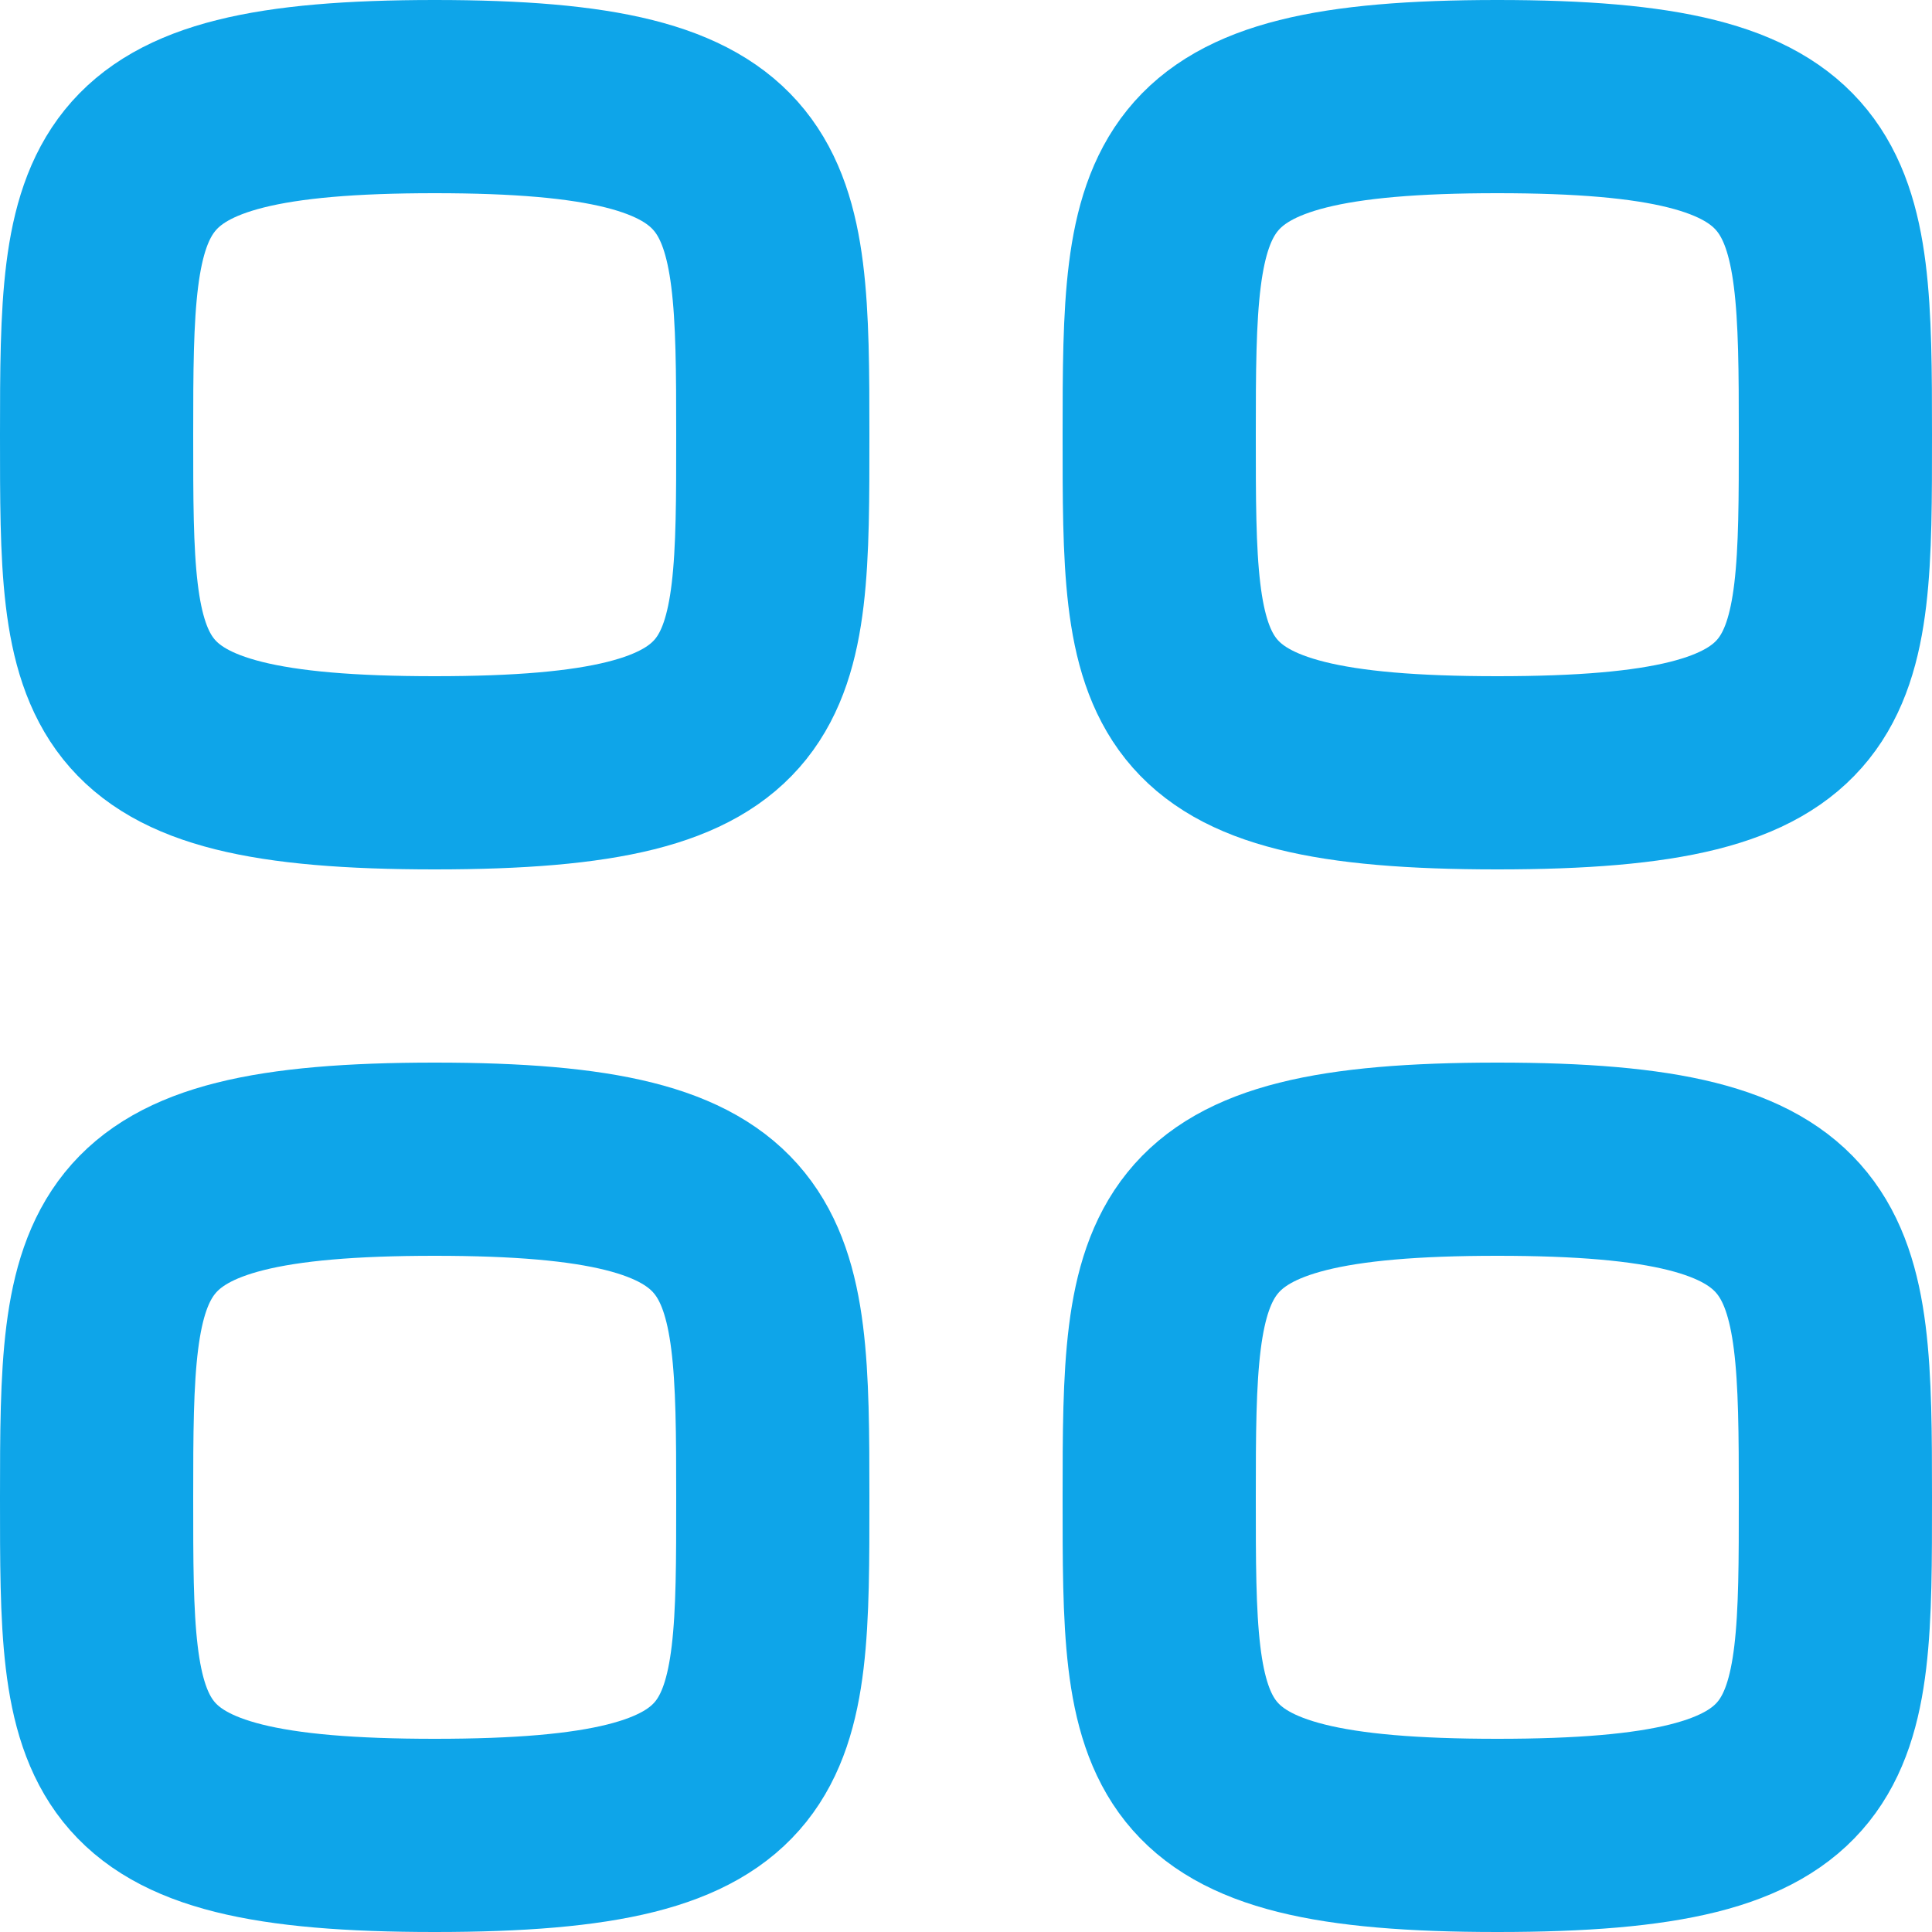
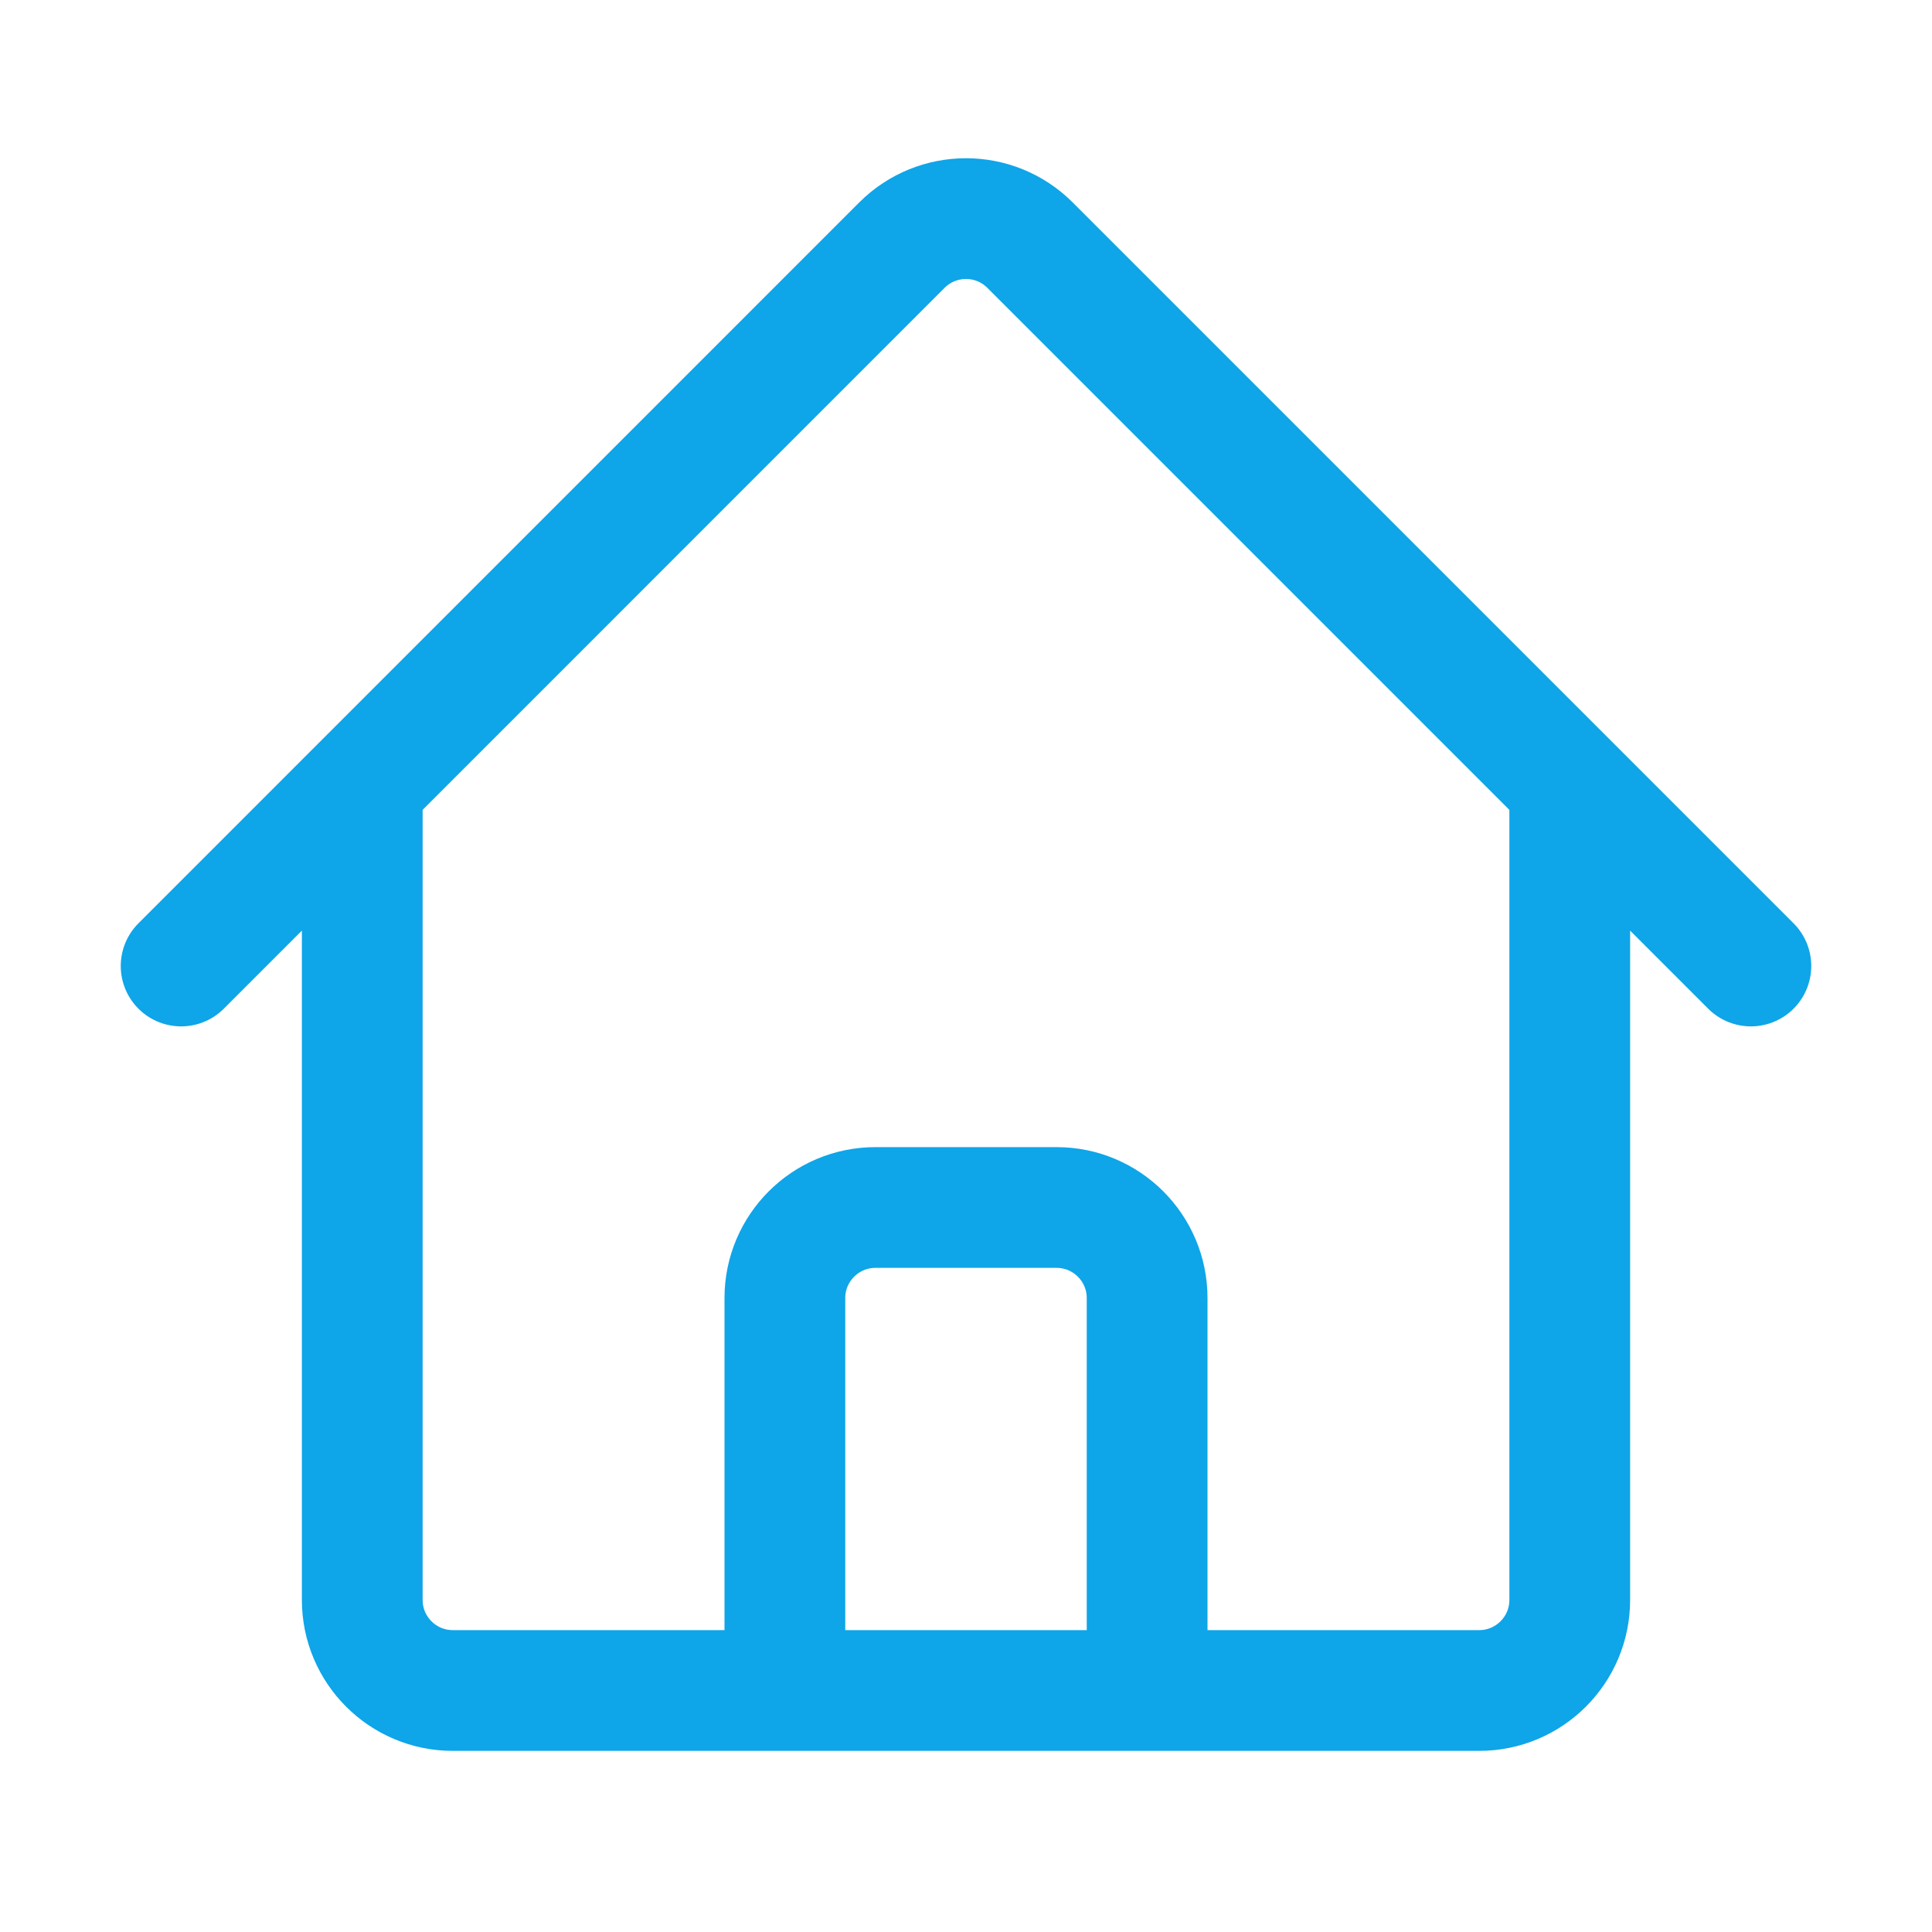
- <svg xmlns="http://www.w3.org/2000/svg" width="20" height="20" viewBox="0 0 20 20" fill="none">
-   <path fill-rule="evenodd" clip-rule="evenodd" d="M1 4.5C1 1.875 1.028 1 4.5 1C7.972 1 8 1.875 8 4.5C8 7.125 8.011 8 4.5 8C0.989 8 1 7.125 1 4.5Z" stroke="#0ea5e9" stroke-width="2" stroke-linecap="round" stroke-linejoin="round" />
-   <path fill-rule="evenodd" clip-rule="evenodd" d="M12 4.5C12 1.875 12.028 1 15.5 1C18.972 1 19 1.875 19 4.5C19 7.125 19.011 8 15.5 8C11.989 8 12 7.125 12 4.5Z" stroke="#0ea5e9" stroke-width="2" stroke-linecap="round" stroke-linejoin="round" />
-   <path fill-rule="evenodd" clip-rule="evenodd" d="M1 15.5C1 12.875 1.028 12 4.5 12C7.972 12 8 12.875 8 15.5C8 18.125 8.011 19 4.5 19C0.989 19 1 18.125 1 15.5Z" stroke="#0ea5e9" stroke-width="2" stroke-linecap="round" stroke-linejoin="round" />
-   <path fill-rule="evenodd" clip-rule="evenodd" d="M12 15.5C12 12.875 12.028 12 15.5 12C18.972 12 19 12.875 19 15.5C19 18.125 19.011 19 15.5 19C11.989 19 12 18.125 12 15.5Z" stroke="#0ea5e9" stroke-width="2" stroke-linecap="round" stroke-linejoin="round" />
+ <svg xmlns="http://www.w3.org/2000/svg" fill="none" viewBox="0 0 24 24" stroke-width="1.5" stroke="#0ea5e9" class="w-6 h-6">
+   <path stroke-linecap="round" stroke-linejoin="round" d="M2.25 12l8.954-8.955c.44-.439 1.152-.439 1.591 0L21.75 12M4.5 9.75v10.125c0 .621.504 1.125 1.125 1.125H9.75v-4.875c0-.621.504-1.125 1.125-1.125h2.25c.621 0 1.125.504 1.125 1.125V21h4.125c.621 0 1.125-.504 1.125-1.125V9.75M8.25 21h8.25" />
</svg>
